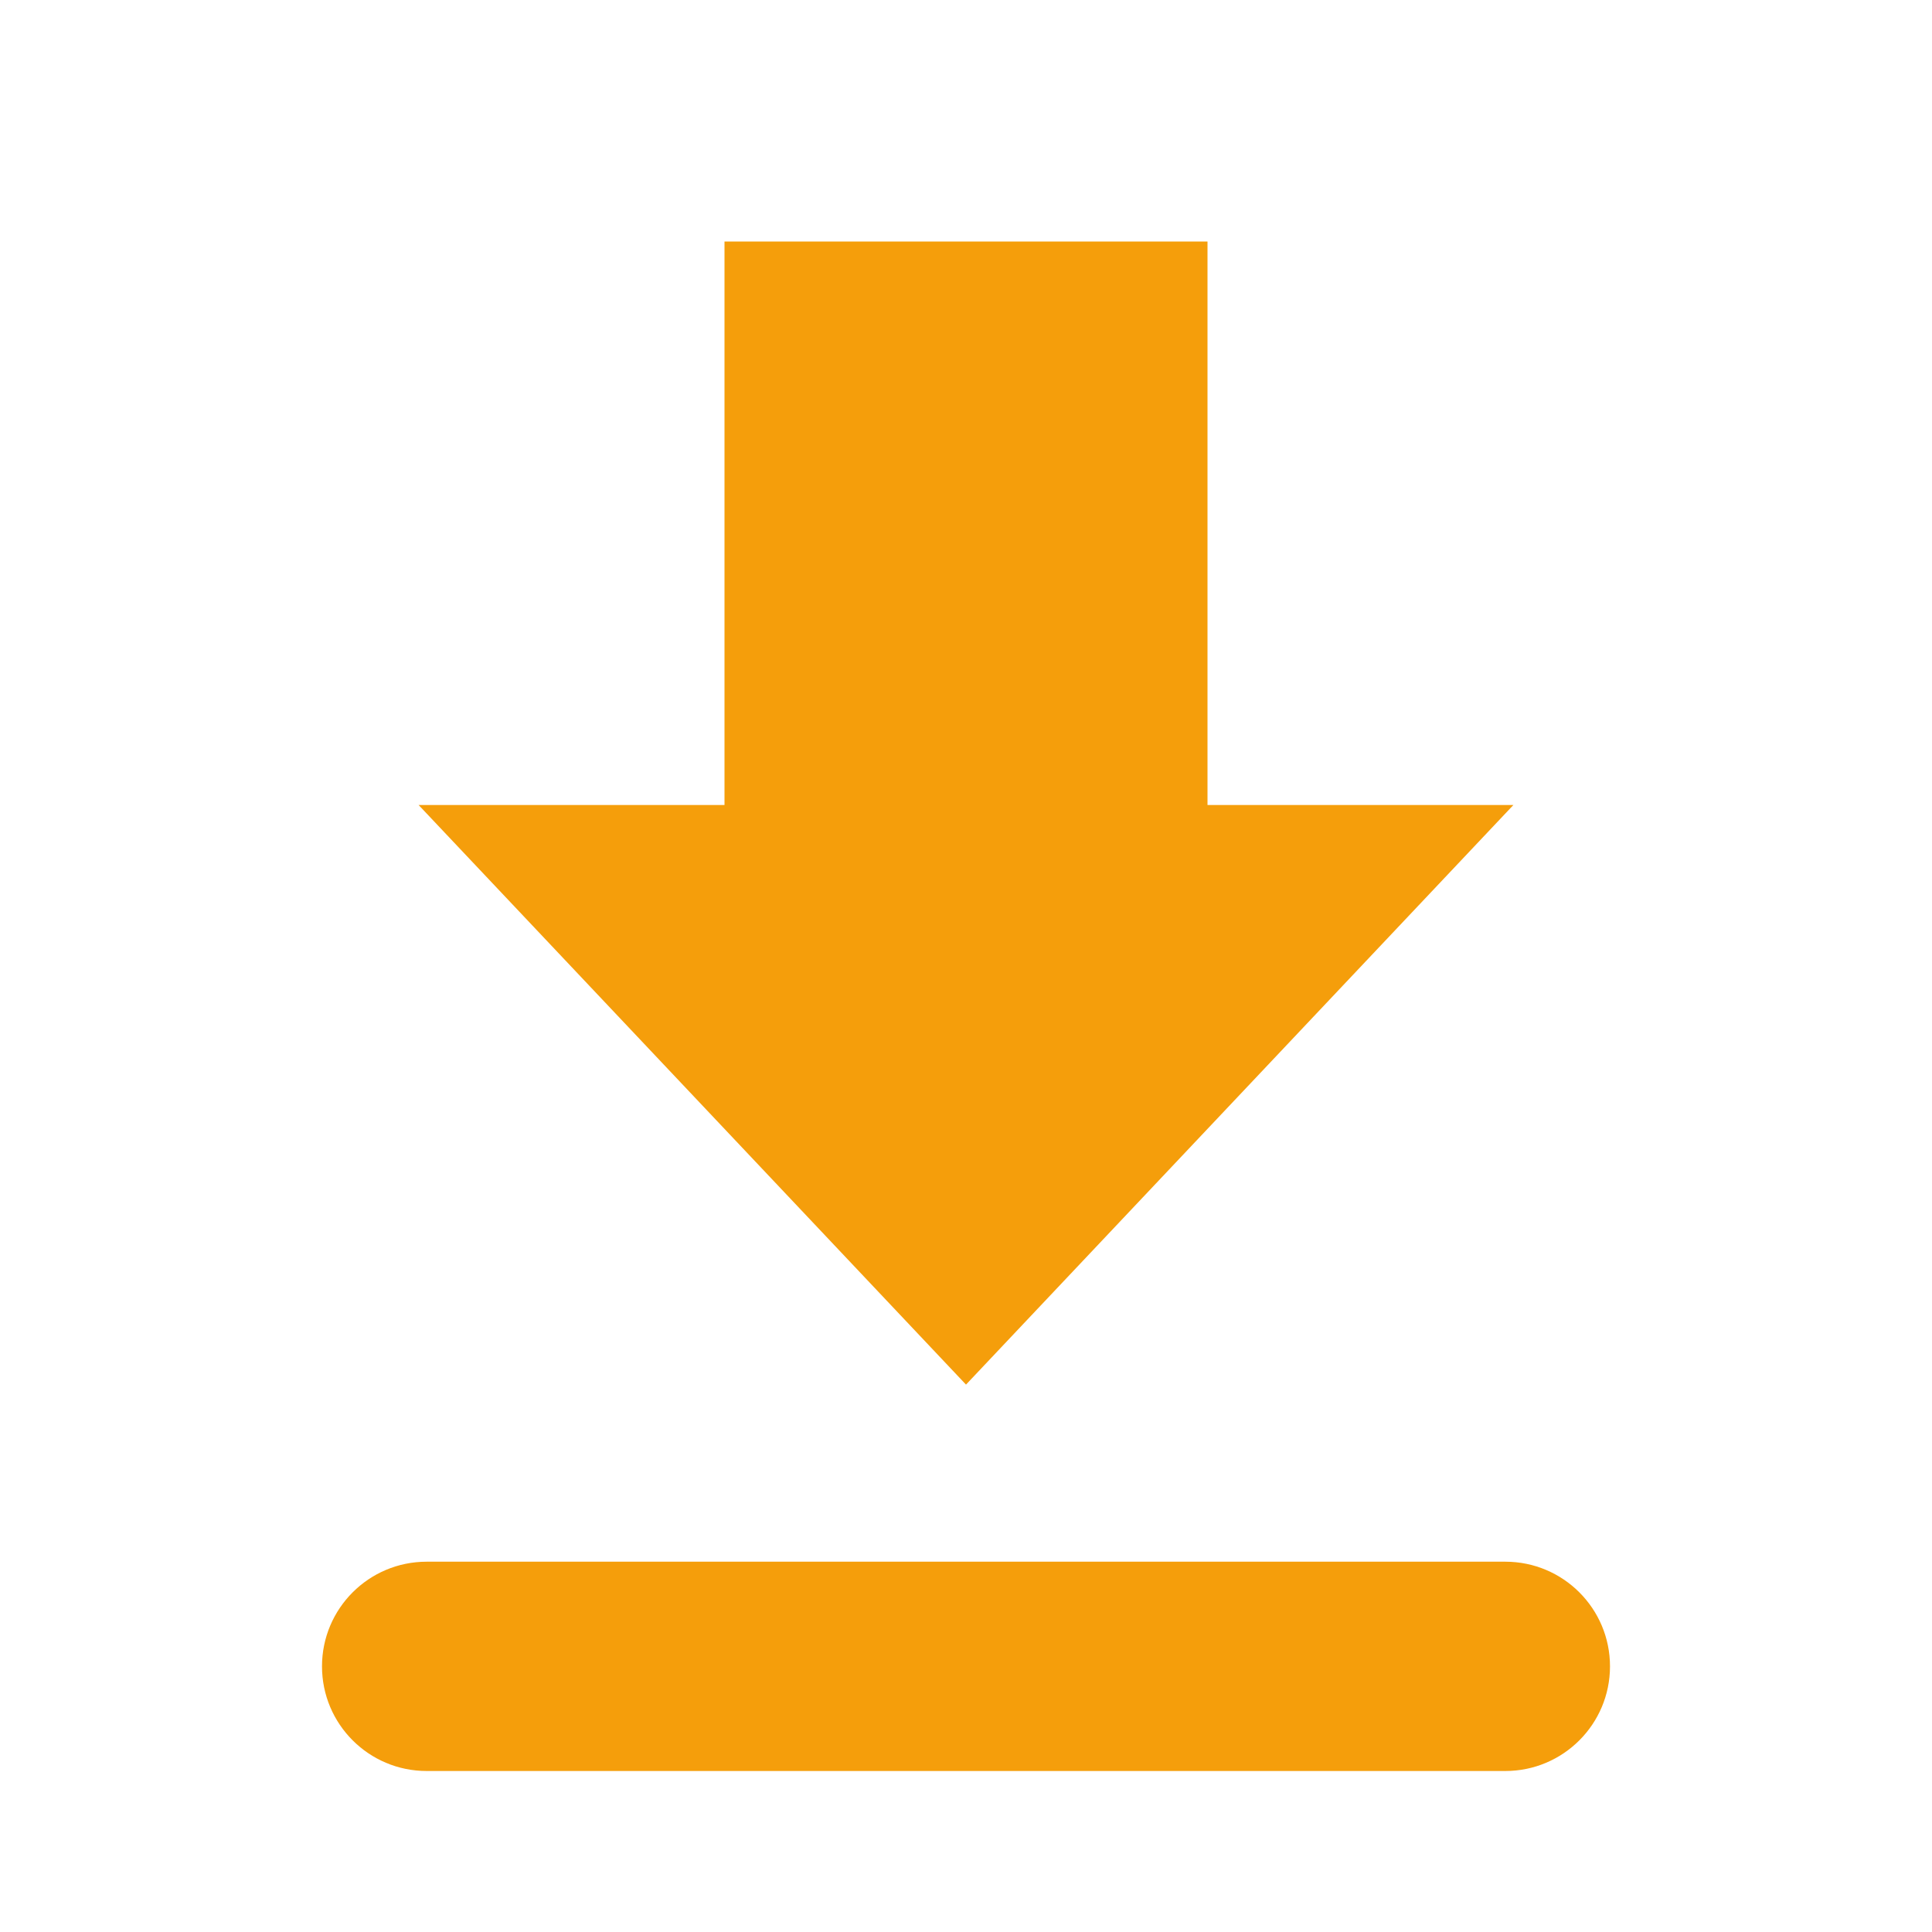
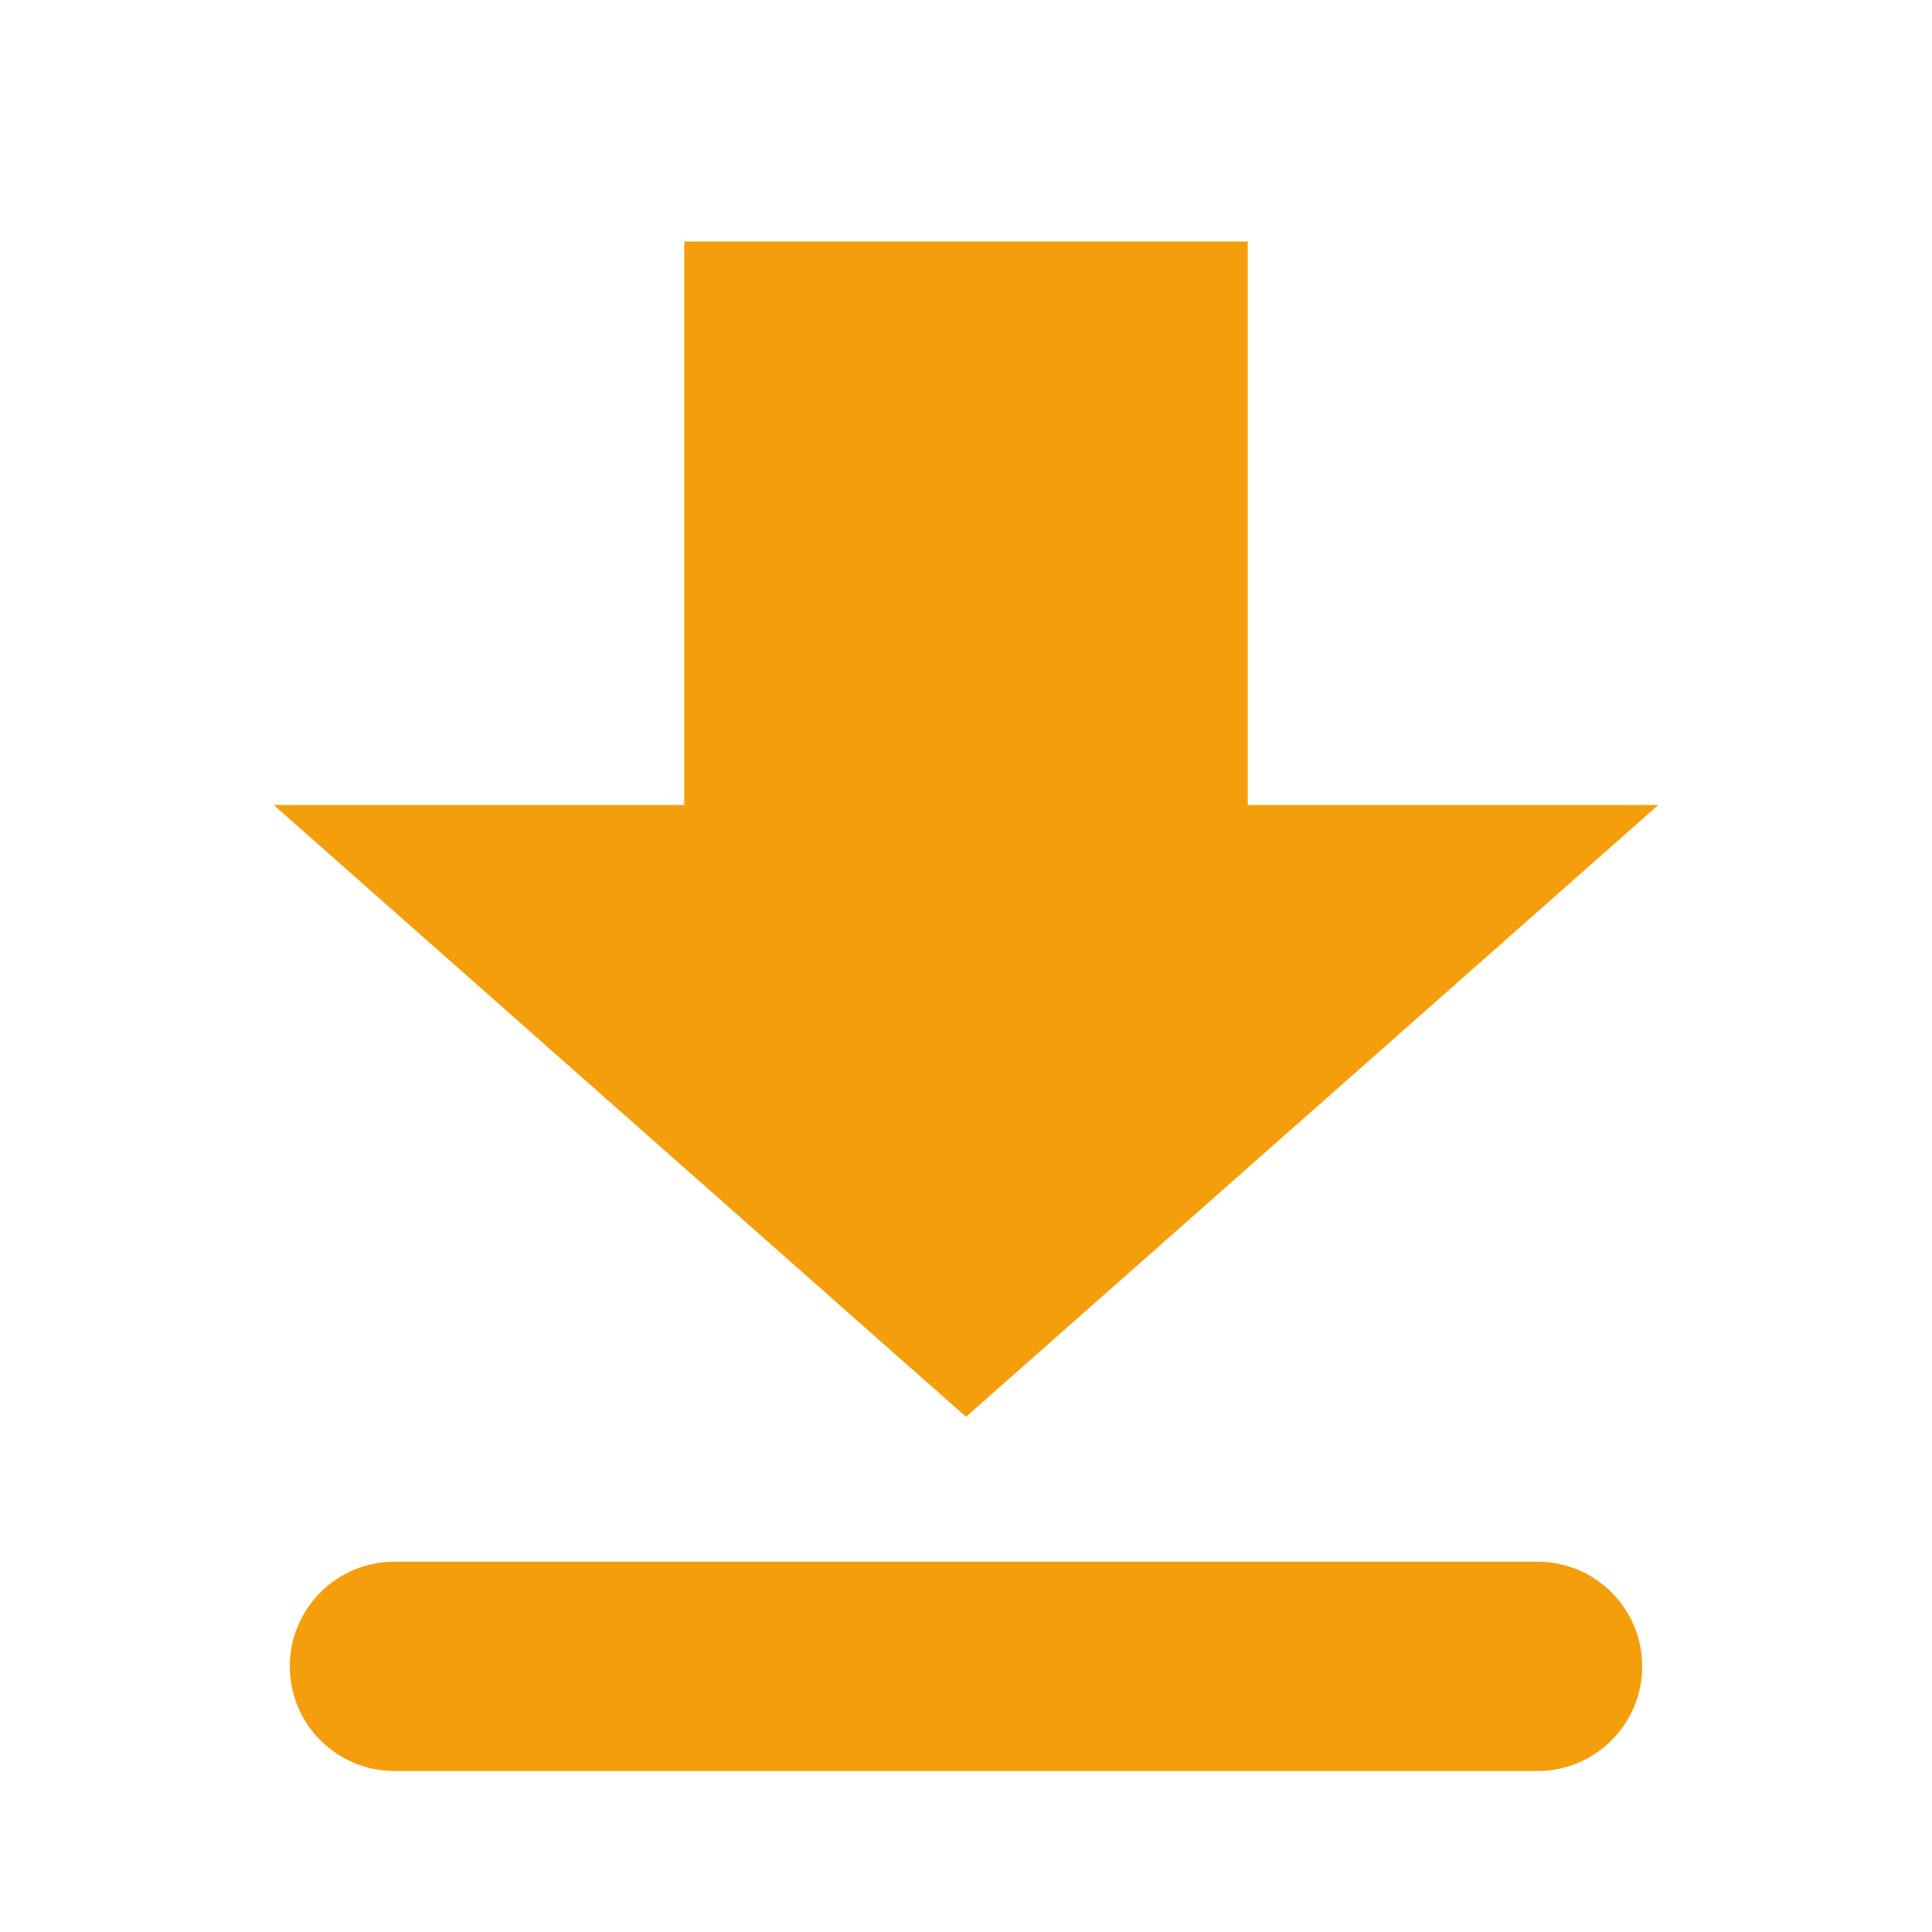
<svg xmlns="http://www.w3.org/2000/svg" viewBox="0 0 24 24" width="24" height="24">
-   <path d="M9 3h6v7h3.8L12 17.2 5.2 10H9z" fill="#F59E0B" />
-   <rect x="4" y="19.4" width="16" height="2.6" rx="1.3" fill="#F59E0B" />
+   <path d="M8.5 3h7v7h5.1L12 17.6 3.4 10H8.5z" fill="#F59E0B" />
+   <rect x="3.6" y="19.4" width="16.8" height="2.6" rx="1.3" fill="#F59E0B" />
</svg>
